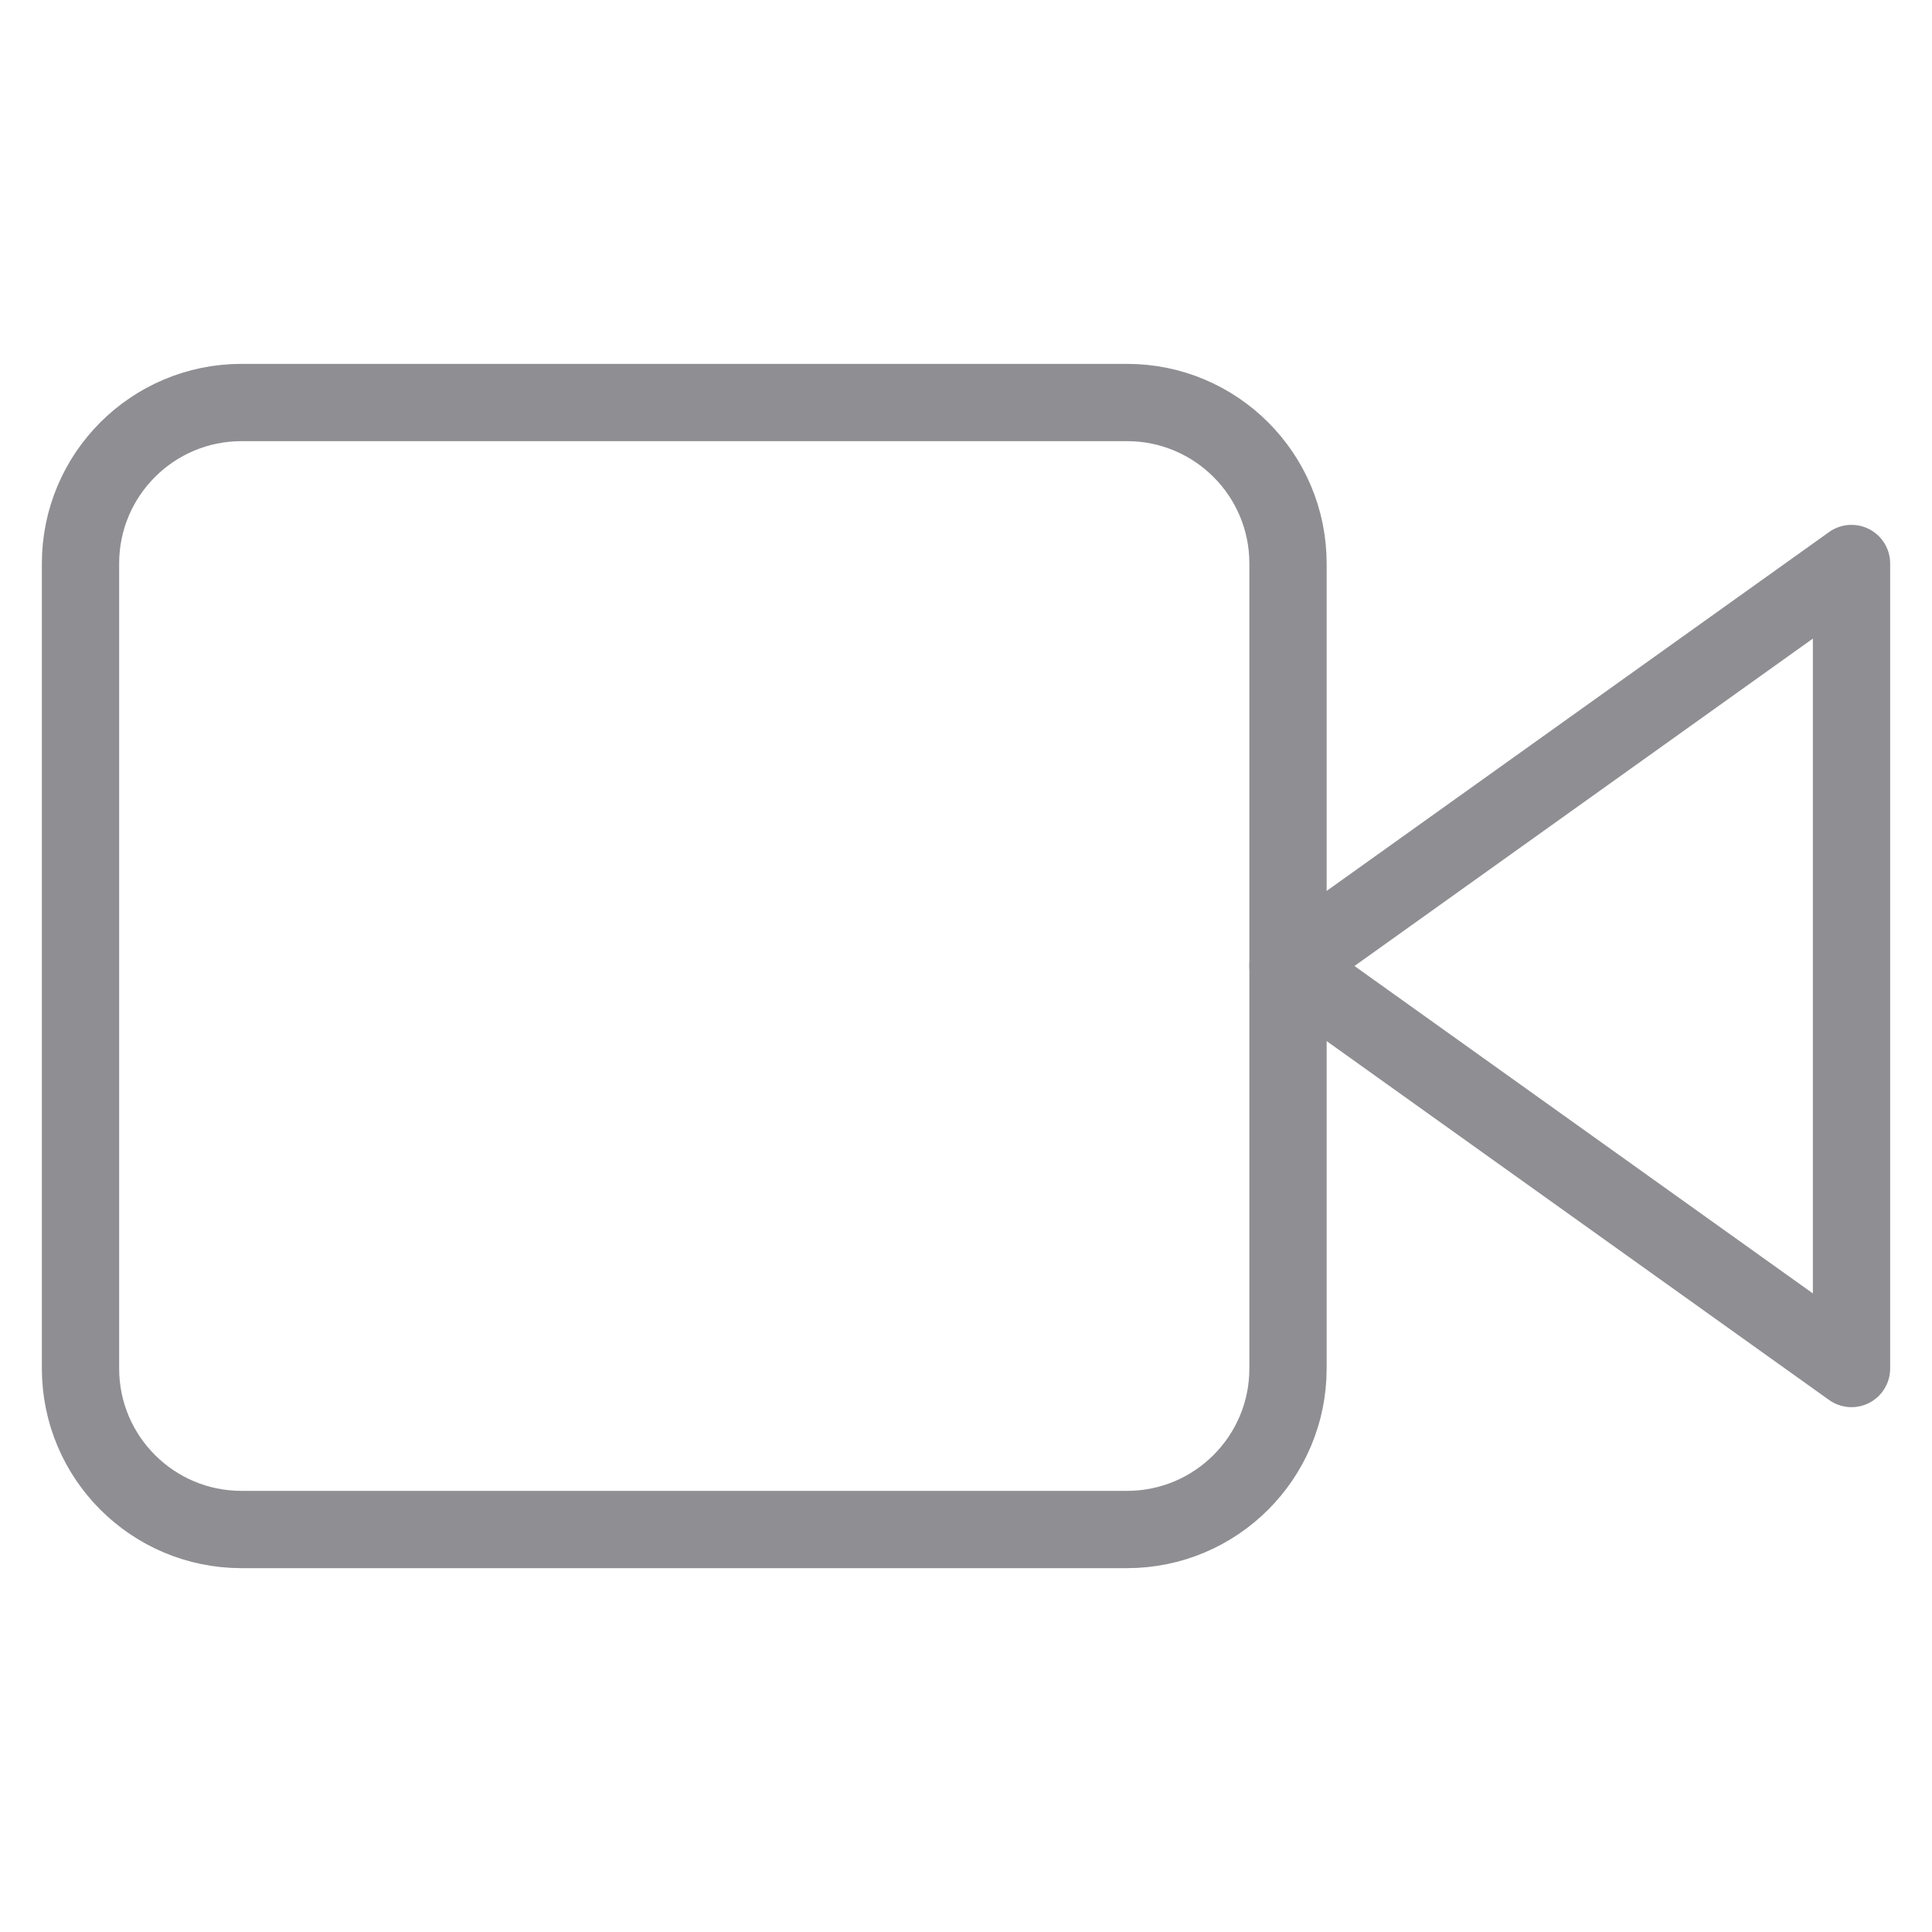
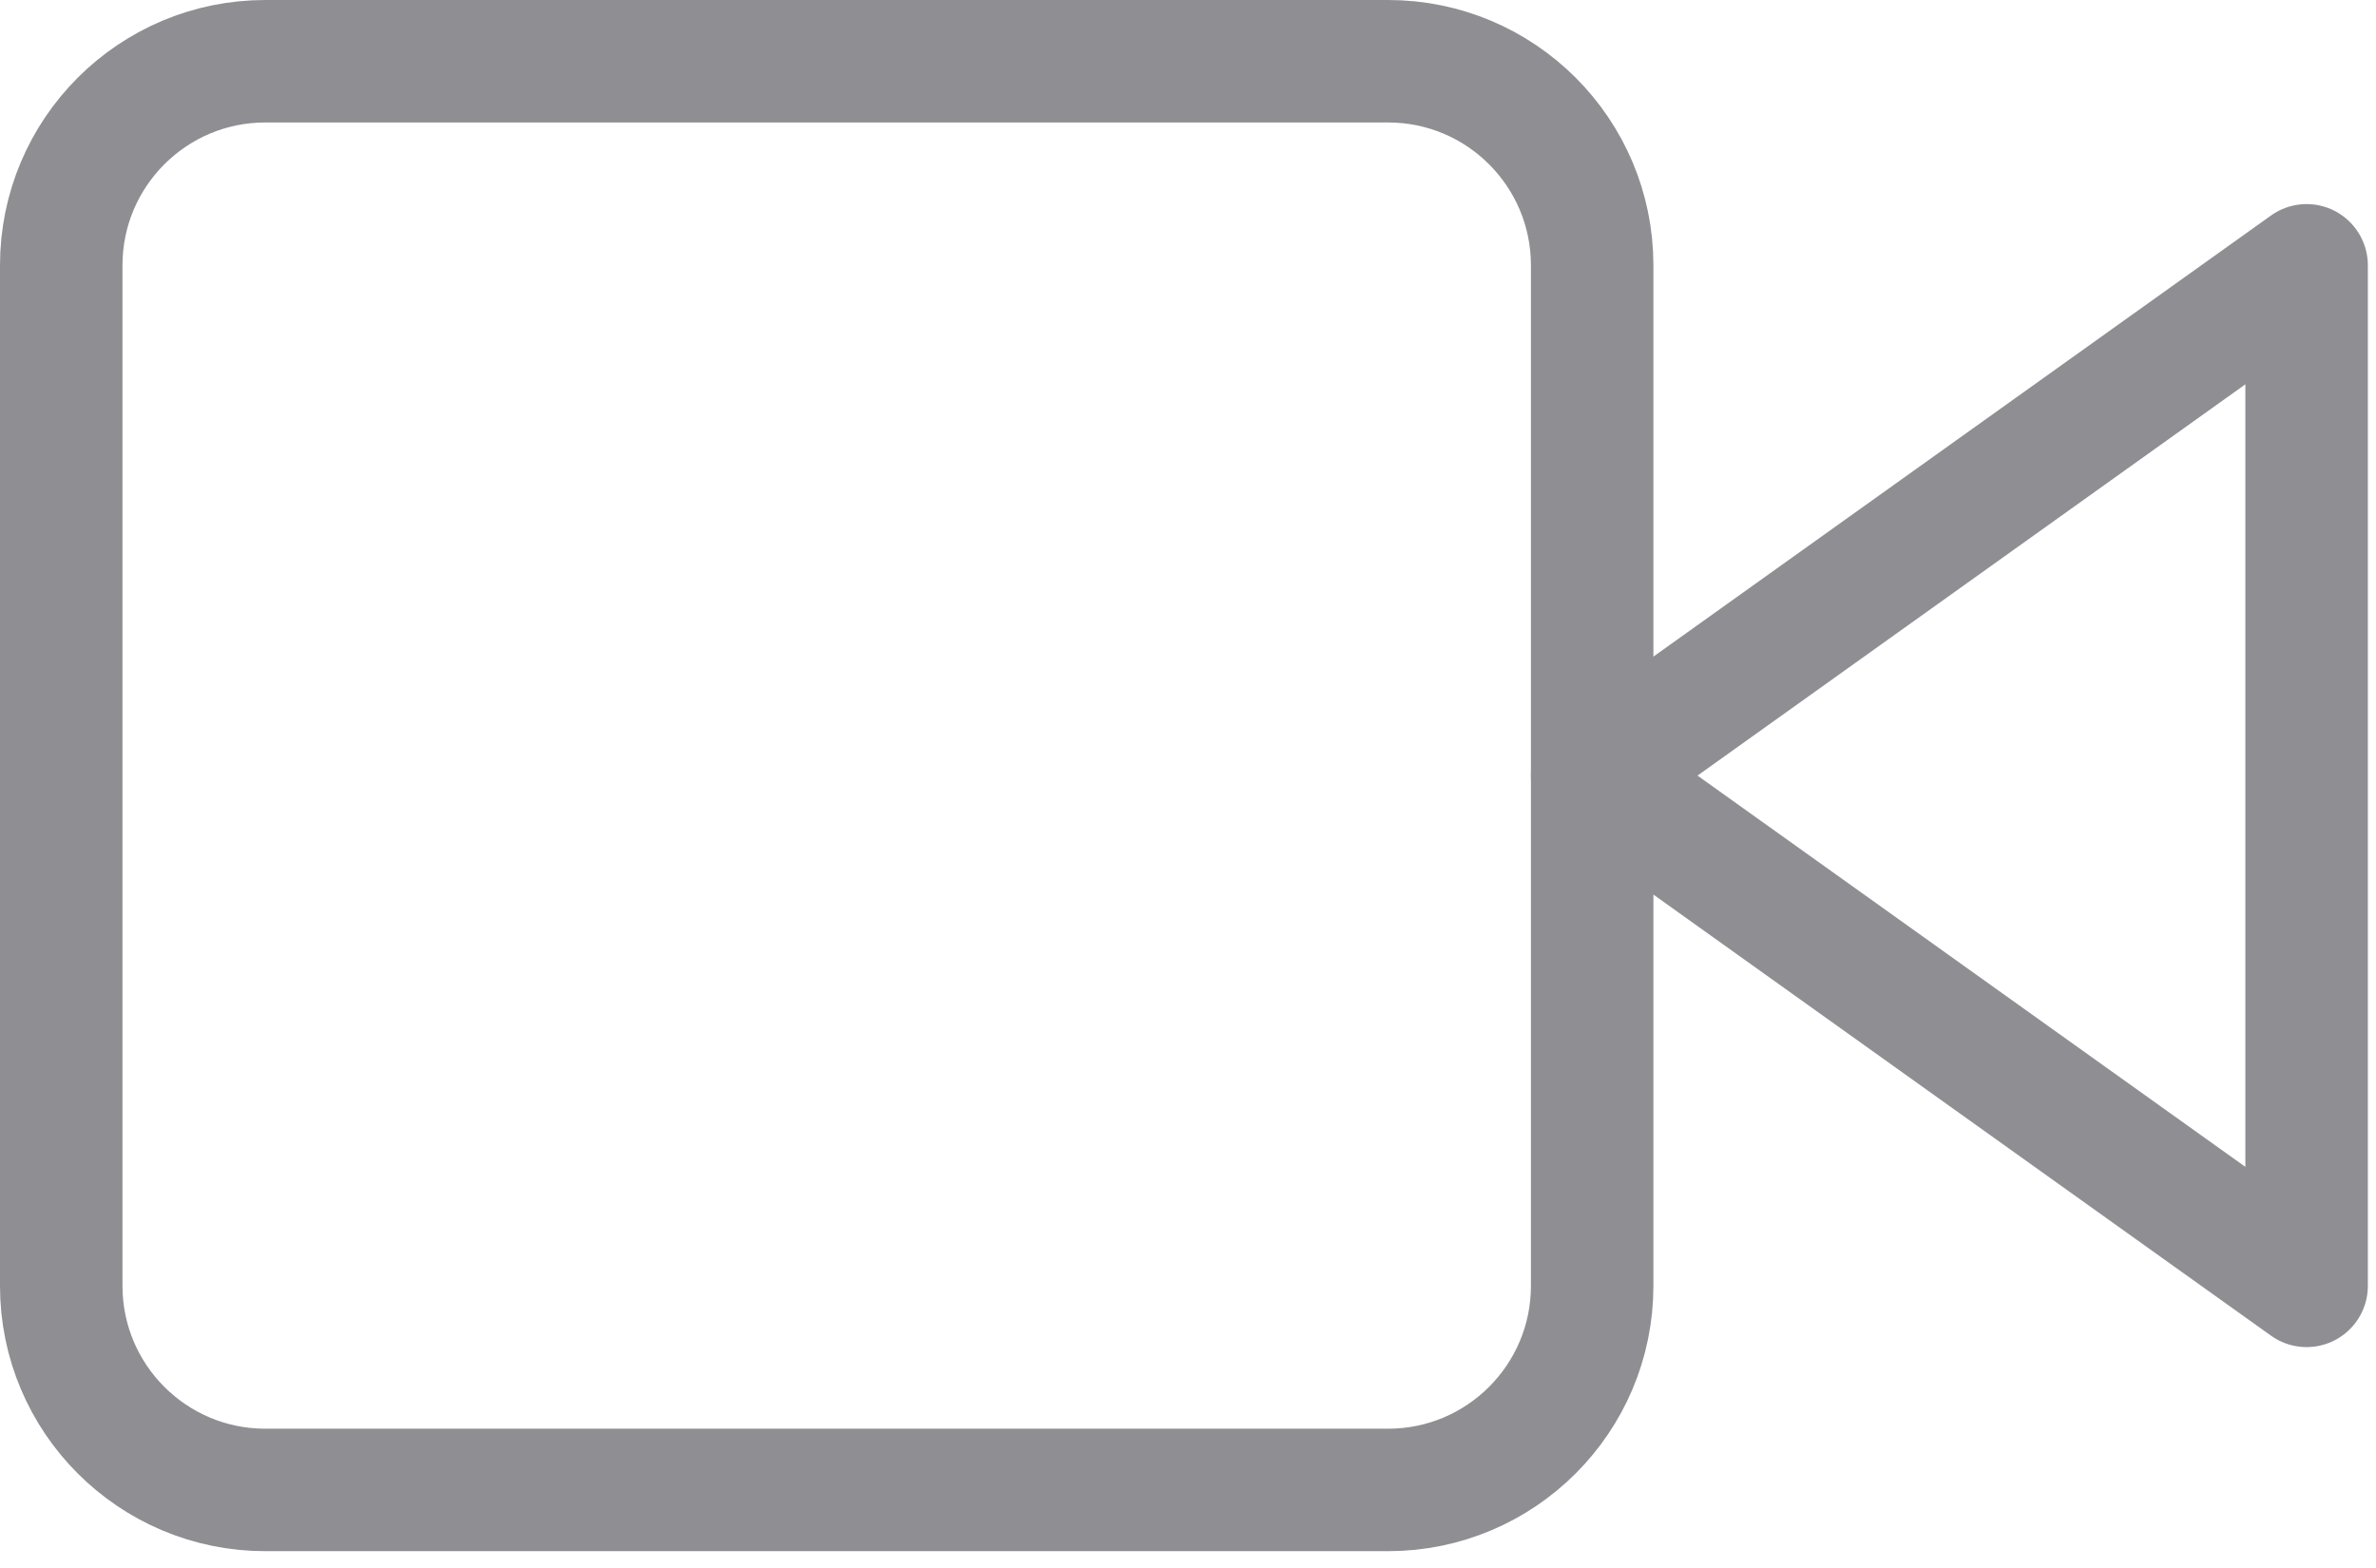
- <svg xmlns="http://www.w3.org/2000/svg" width="100" height="100" viewBox="0 0 100 100" fill="none">
-   <path d="M95.834 29.167L66.667 50L95.834 70.834V29.167Z" stroke="#8E8E93" stroke-width="4" stroke-linecap="round" stroke-linejoin="round" />
-   <path d="M58.334 20.834H12.5C7.898 20.834 4.167 24.564 4.167 29.167V70.834C4.167 75.436 7.898 79.167 12.5 79.167H58.334C62.936 79.167 66.667 75.436 66.667 70.834V29.167C66.667 24.564 62.936 20.834 58.334 20.834Z" stroke="#8E8E93" stroke-width="4" stroke-linecap="round" stroke-linejoin="round" />
+ <svg xmlns="http://www.w3.org/2000/svg" width="97" height="64" viewBox="0 0 97 64" fill="none">
+   <path d="M94.167 10.833L65 31.667L94.167 52.5V10.833Z" stroke="#8E8E93" stroke-width="5" stroke-linecap="round" stroke-linejoin="round" />
+   <path d="M56.667 2.5H10.833C6.231 2.5 2.5 6.231 2.5 10.833V52.5C2.5 57.102 6.231 60.833 10.833 60.833H56.667C61.269 60.833 65 57.102 65 52.5V10.833C65 6.231 61.269 2.5 56.667 2.5Z" stroke="#8E8E93" stroke-width="5" stroke-linecap="round" stroke-linejoin="round" />
</svg>
